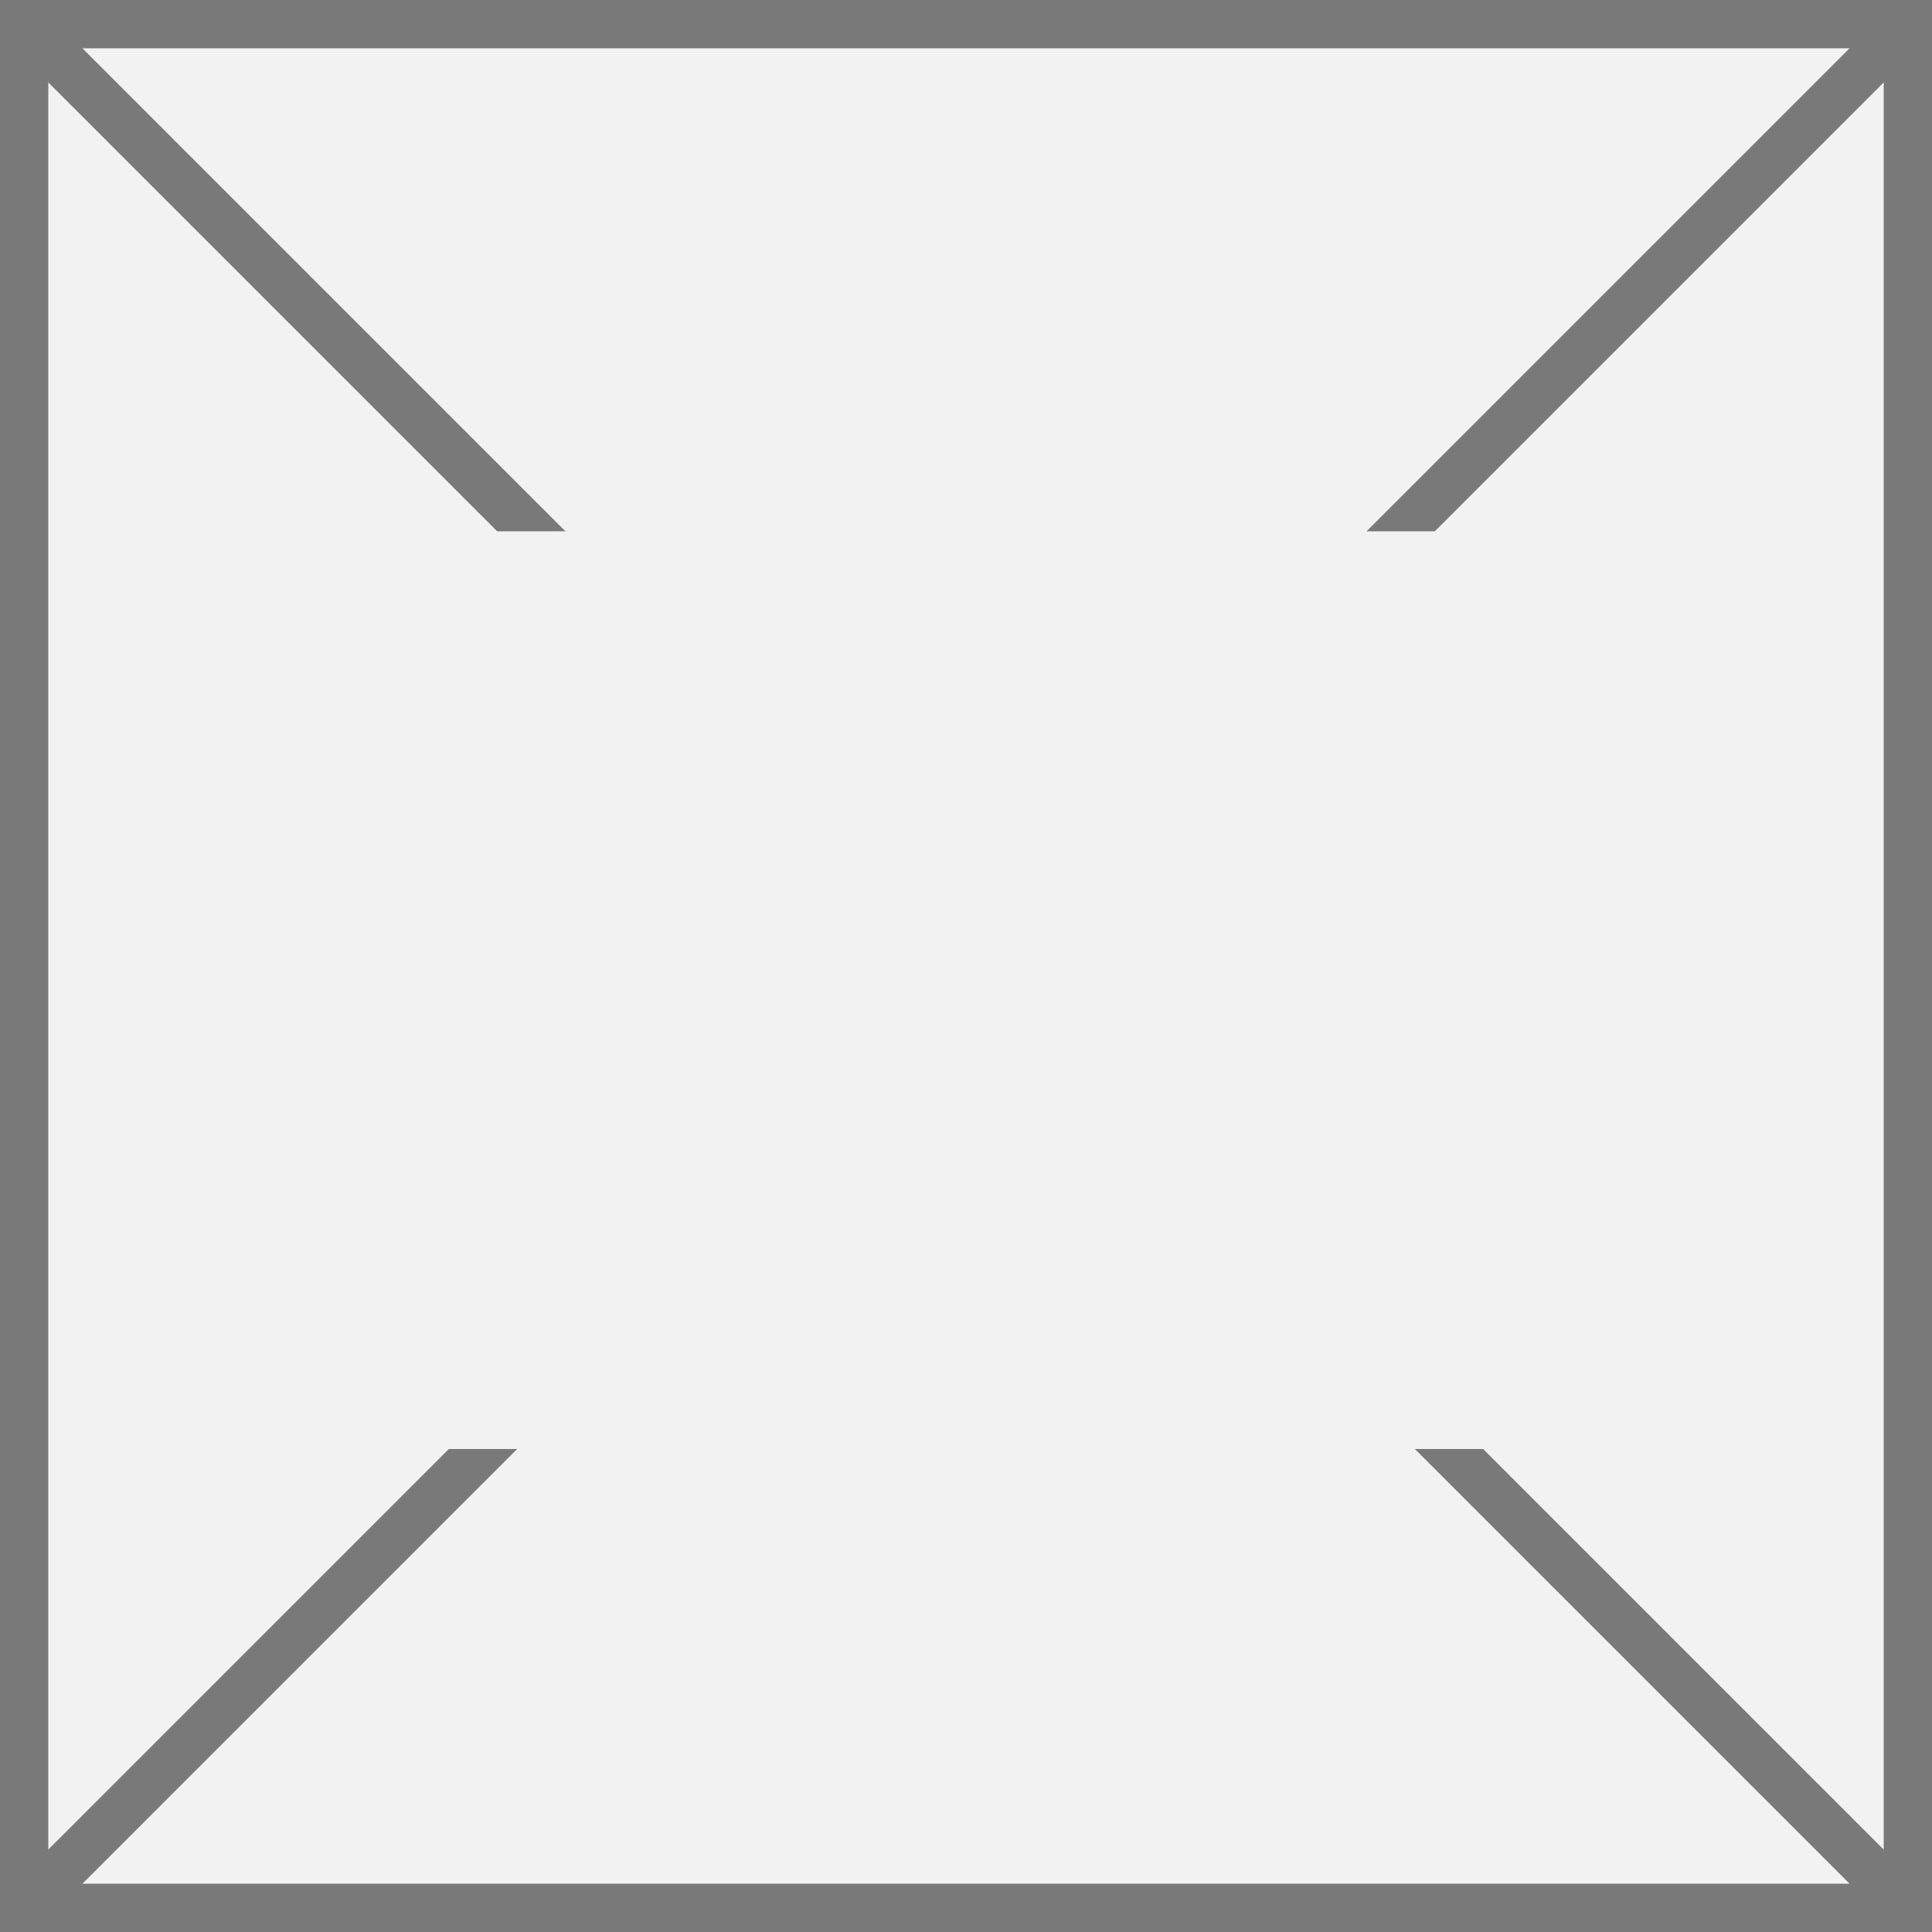
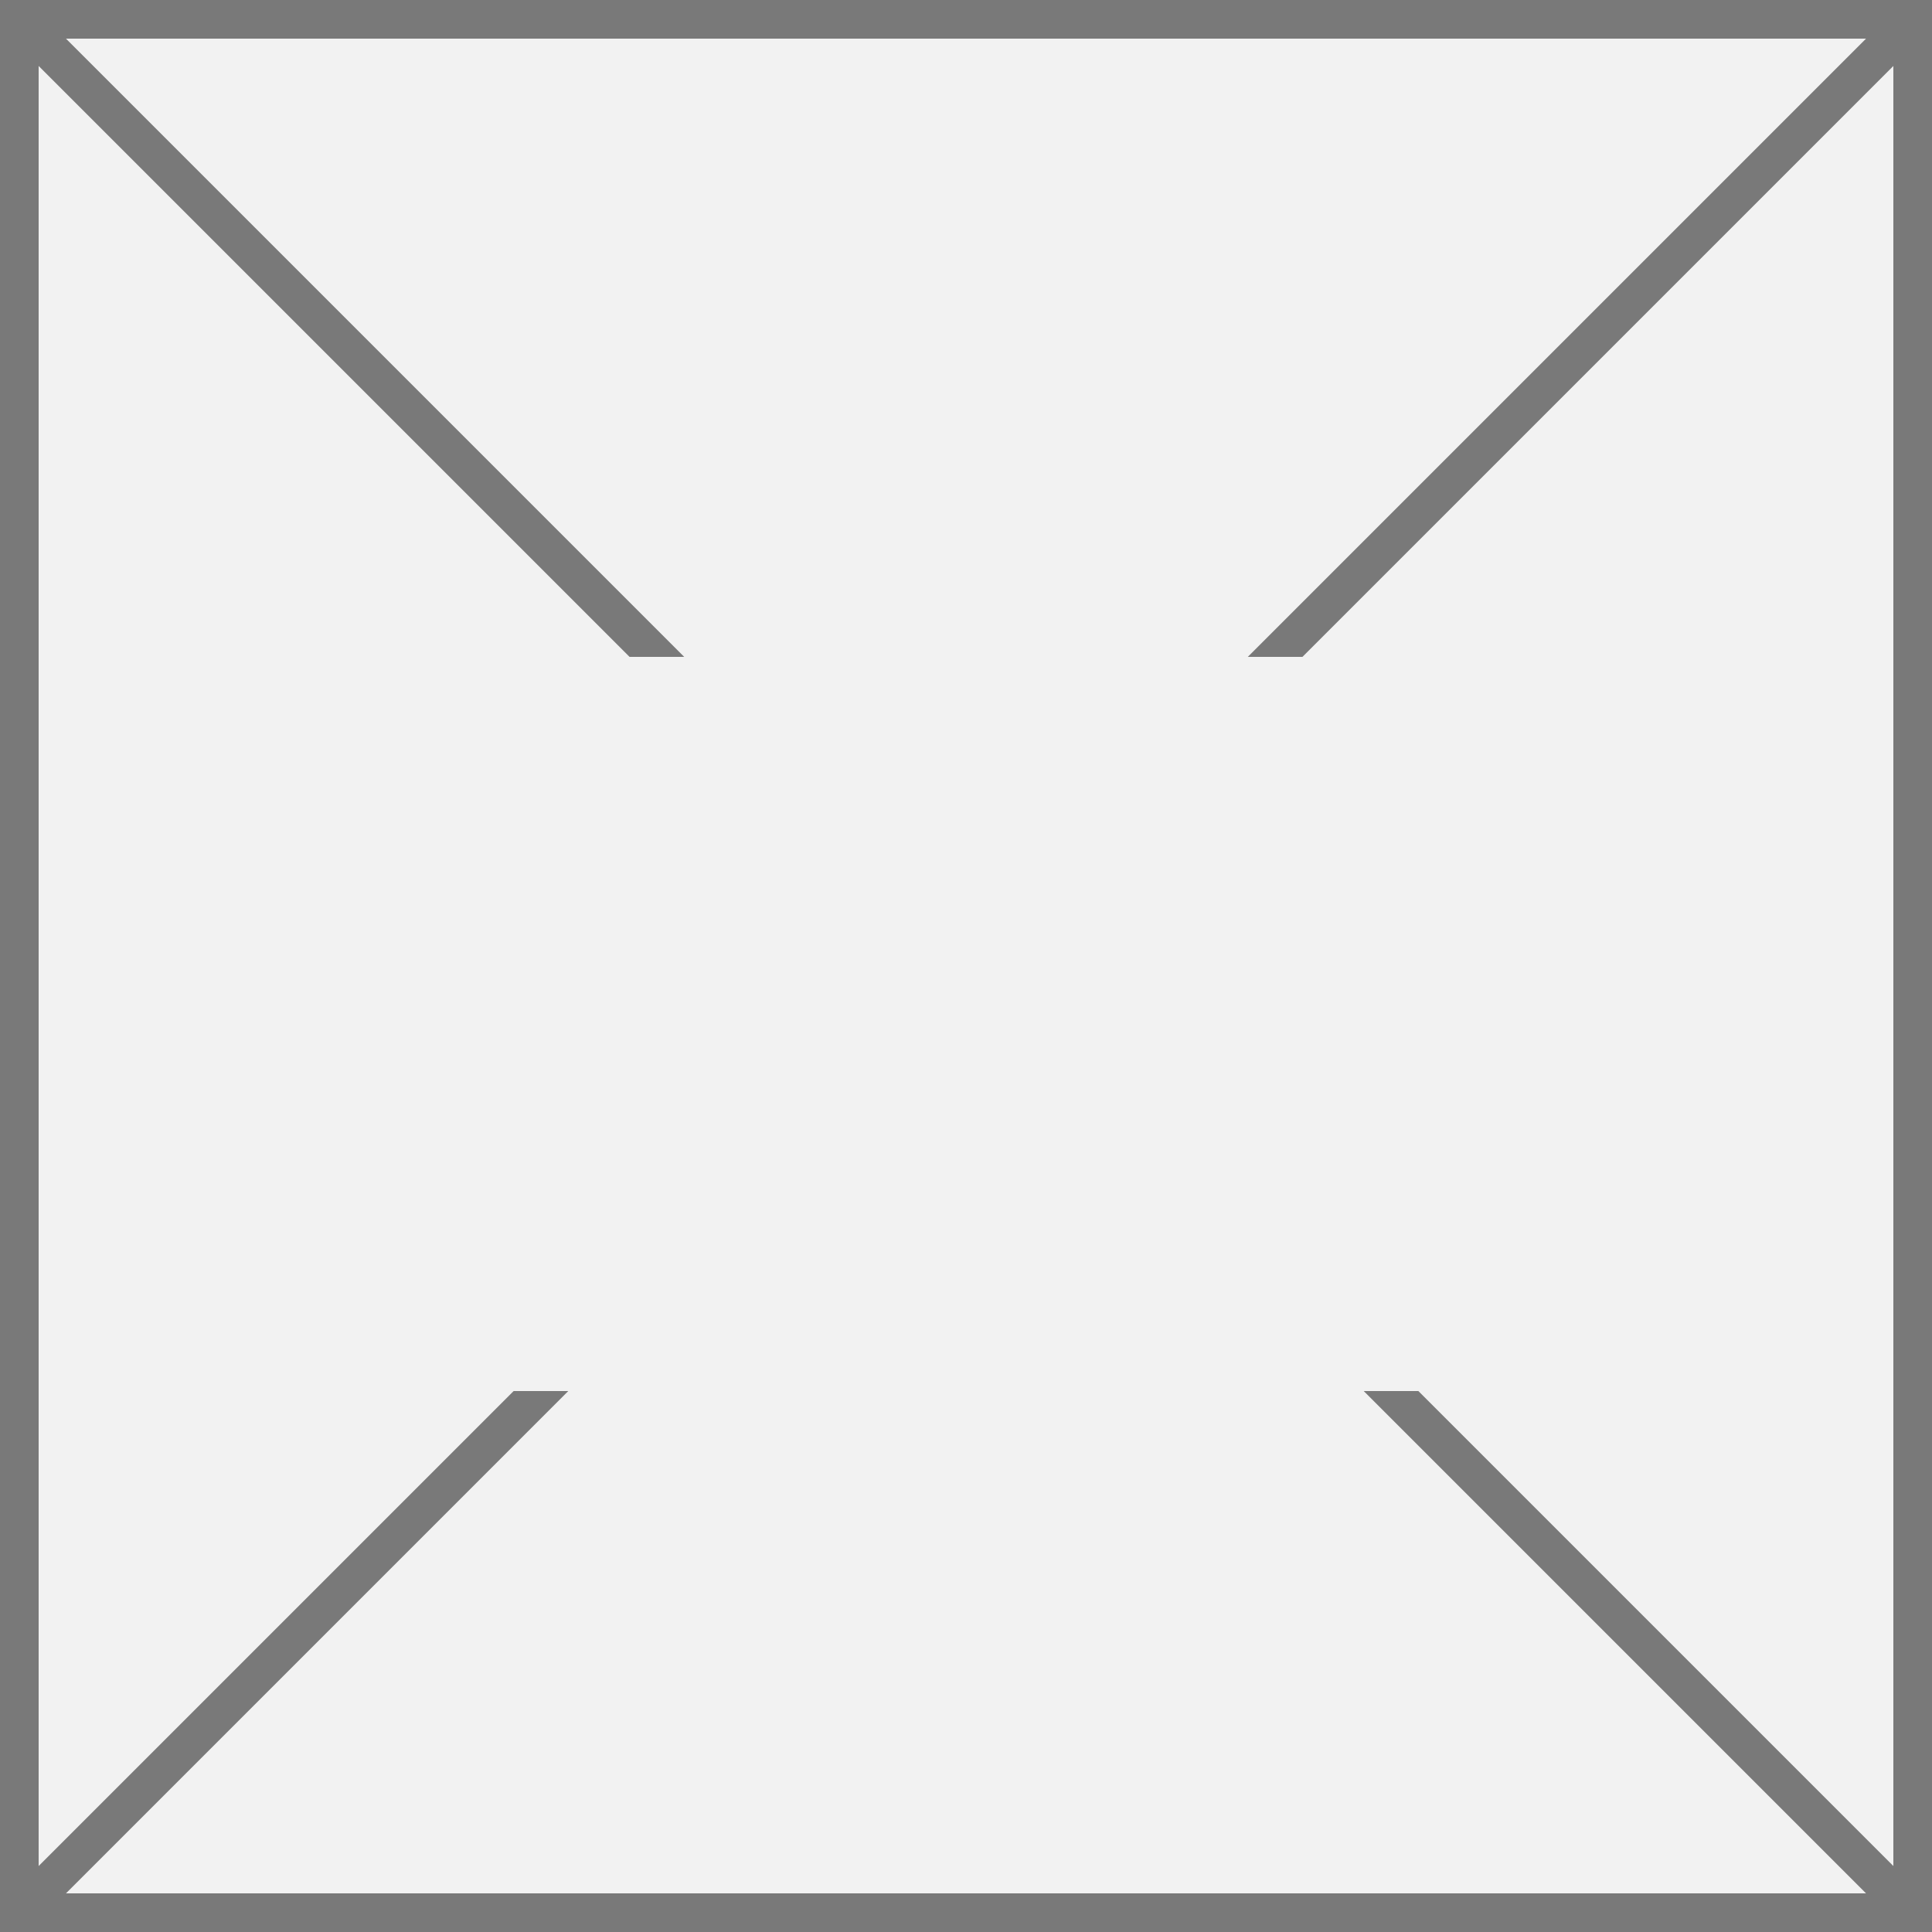
- <svg xmlns="http://www.w3.org/2000/svg" version="1.1" width="40px" height="40px">
+ <svg xmlns="http://www.w3.org/2000/svg" version="1.1" width="50px" height="50px">
  <defs>
-     <mask fill="white" id="clip1254">
-       <path d="M 1351 535  L 1377 535  L 1377 554  L 1351 554  Z M 1343 524  L 1383 524  L 1383 564  L 1343 564  Z " fill-rule="evenodd" />
+     <mask fill="white" id="clip1621">
+       <path d="M 26 266  L 52 266  L 52 285  L 26 285  Z M 13 249  L 63 249  L 63 299  L 13 299  Z " fill-rule="evenodd" />
    </mask>
  </defs>
-   <g transform="matrix(1 0 0 1 -1343 -524 )">
-     <path d="M 1343.5 524.5  L 1382.5 524.5  L 1382.5 563.5  L 1343.5 563.5  L 1343.5 524.5  Z " fill-rule="nonzero" fill="#f2f2f2" stroke="none" />
-     <path d="M 1343.5 524.5  L 1382.5 524.5  L 1382.5 563.5  L 1343.5 563.5  L 1343.5 524.5  Z " stroke-width="1" stroke="#797979" fill="none" />
-     <path d="M 1343.354 524.354  L 1382.646 563.646  M 1382.646 524.354  L 1343.354 563.646  " stroke-width="1" stroke="#797979" fill="none" mask="url(#clip1254)" />
+   <g transform="matrix(1 0 0 1 -13 -249 )">
+     <path d="M 13.5 249.5  L 62.5 249.5  L 62.5 298.5  L 13.5 298.5  L 13.5 249.5  Z " fill-rule="nonzero" fill="#f2f2f2" stroke="none" />
+     <path d="M 13.5 249.5  L 62.5 249.5  L 62.5 298.5  L 13.5 298.5  L 13.5 249.5  Z " stroke-width="1" stroke="#797979" fill="none" />
+     <path d="M 13.354 249.354  L 62.646 298.646  M 62.646 249.354  L 13.354 298.646  " stroke-width="1" stroke="#797979" fill="none" mask="url(#clip1621)" />
  </g>
</svg>
